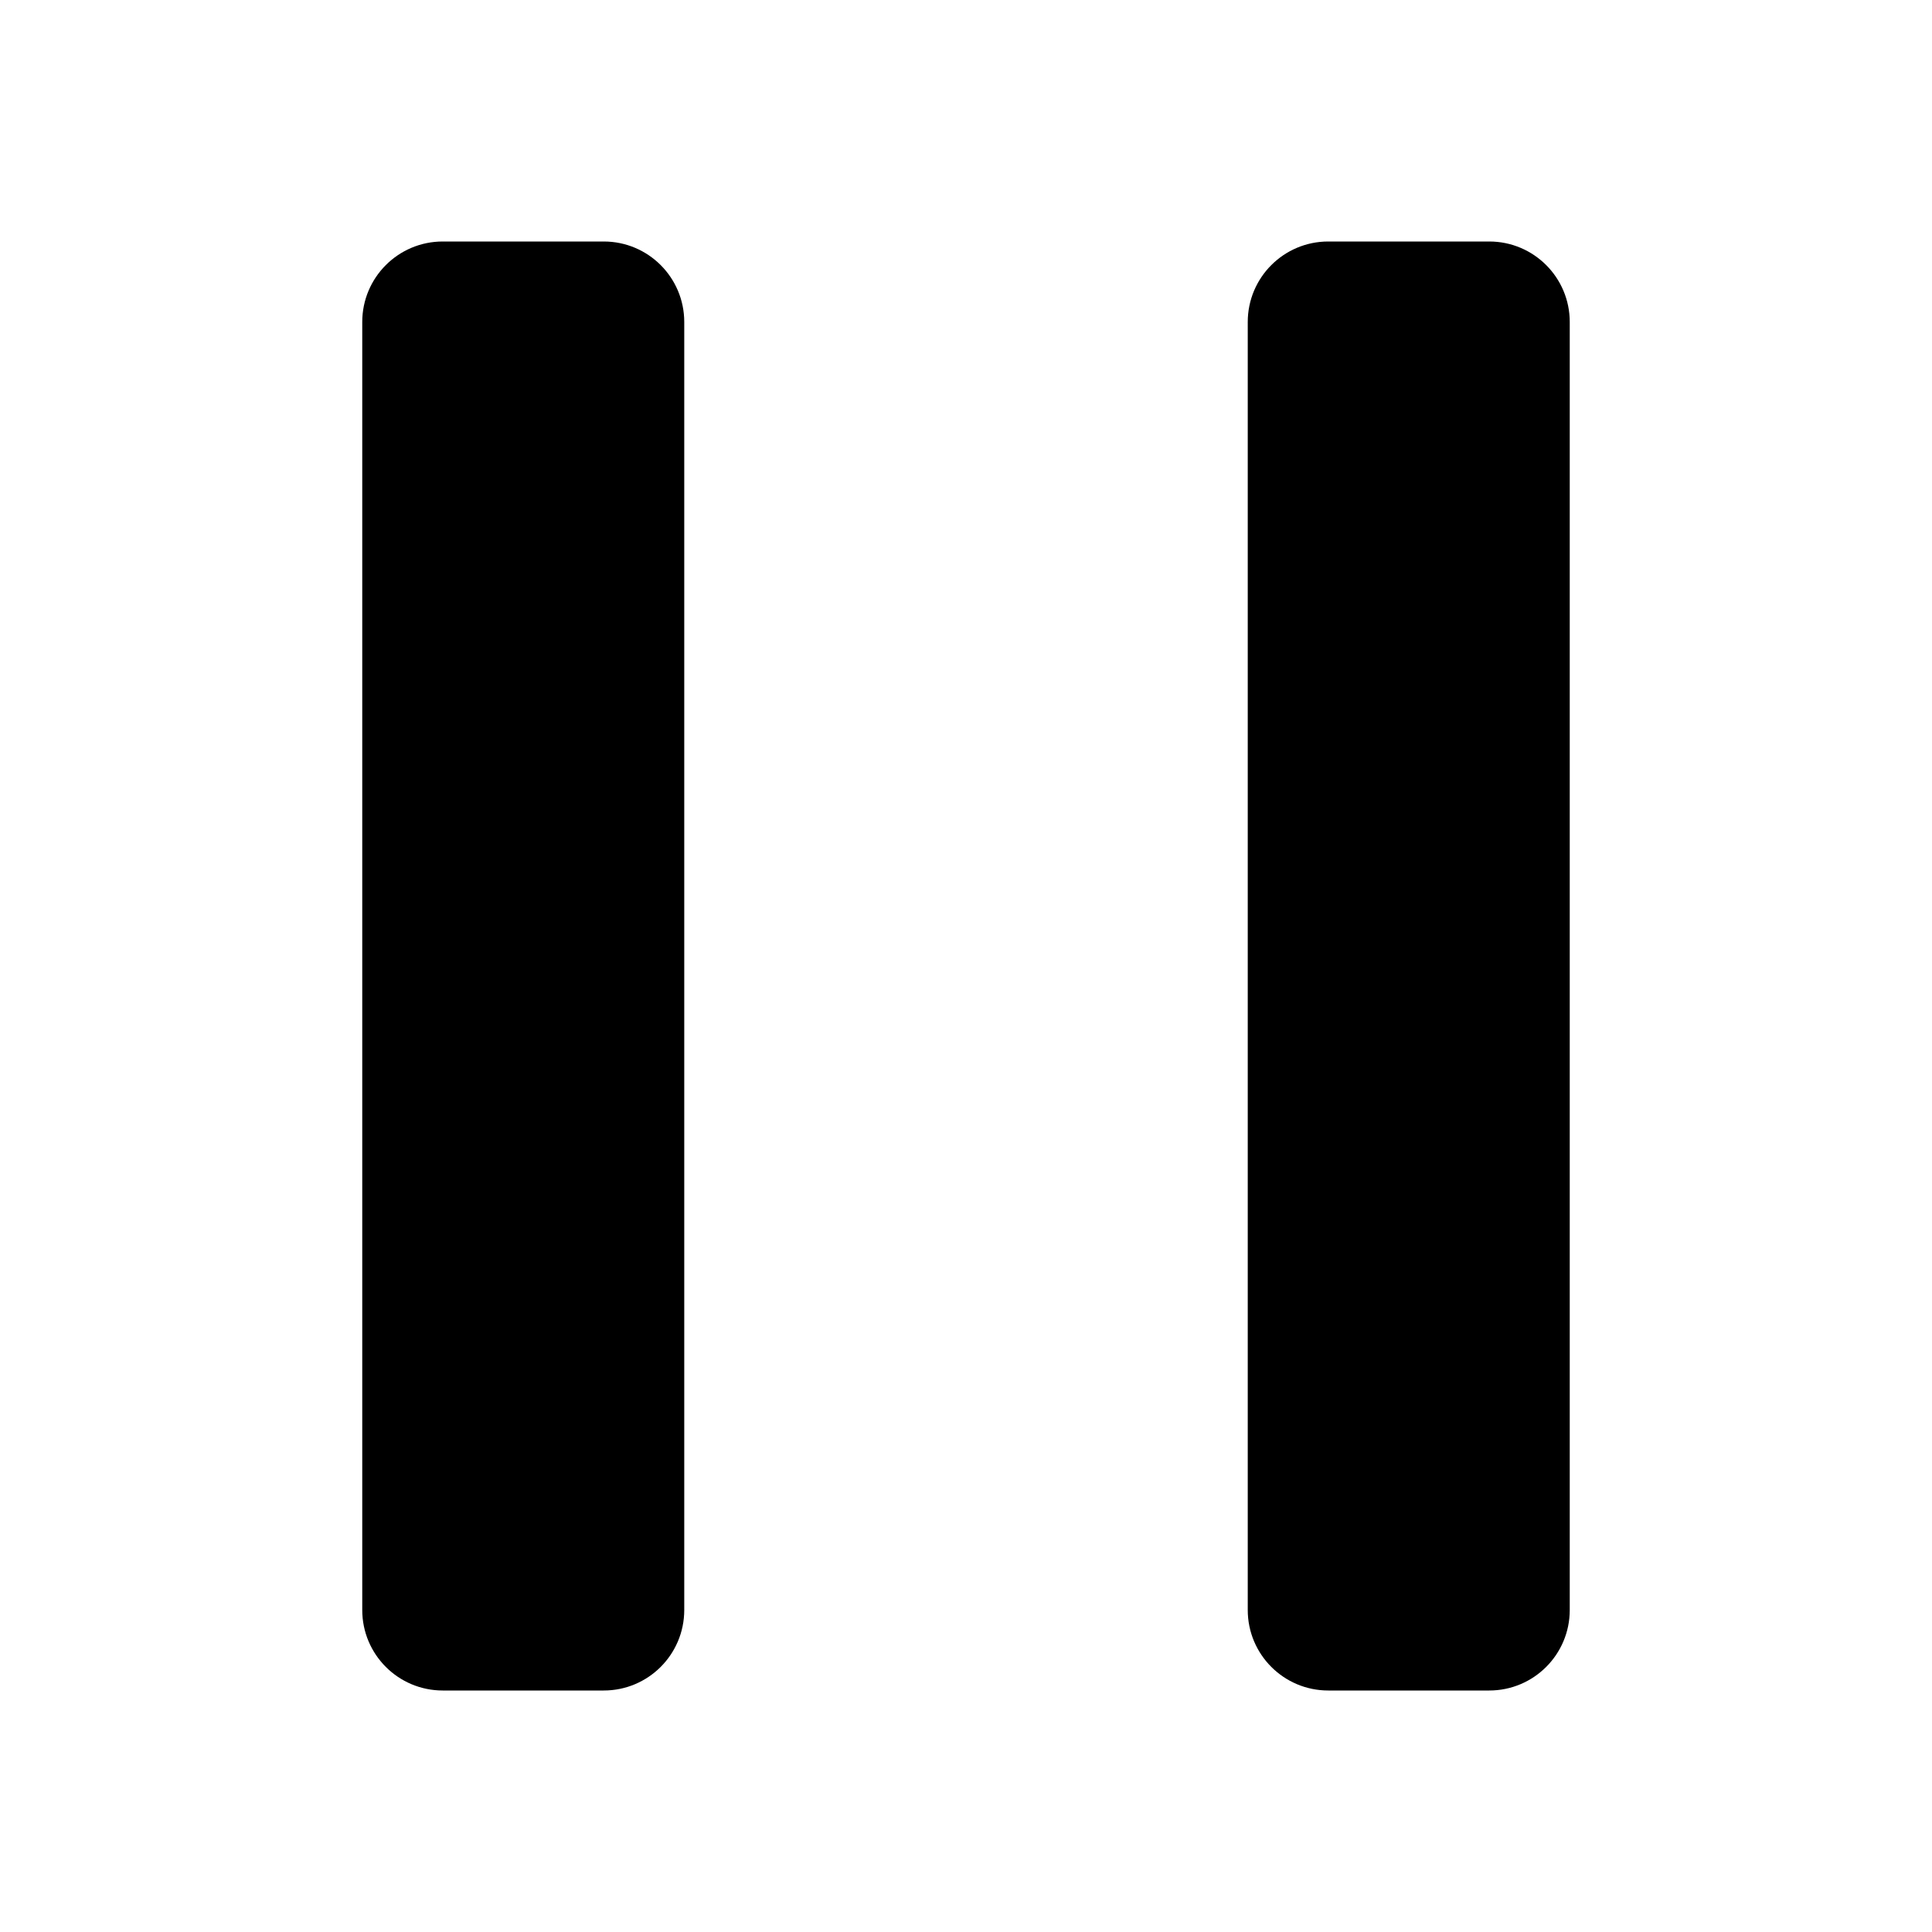
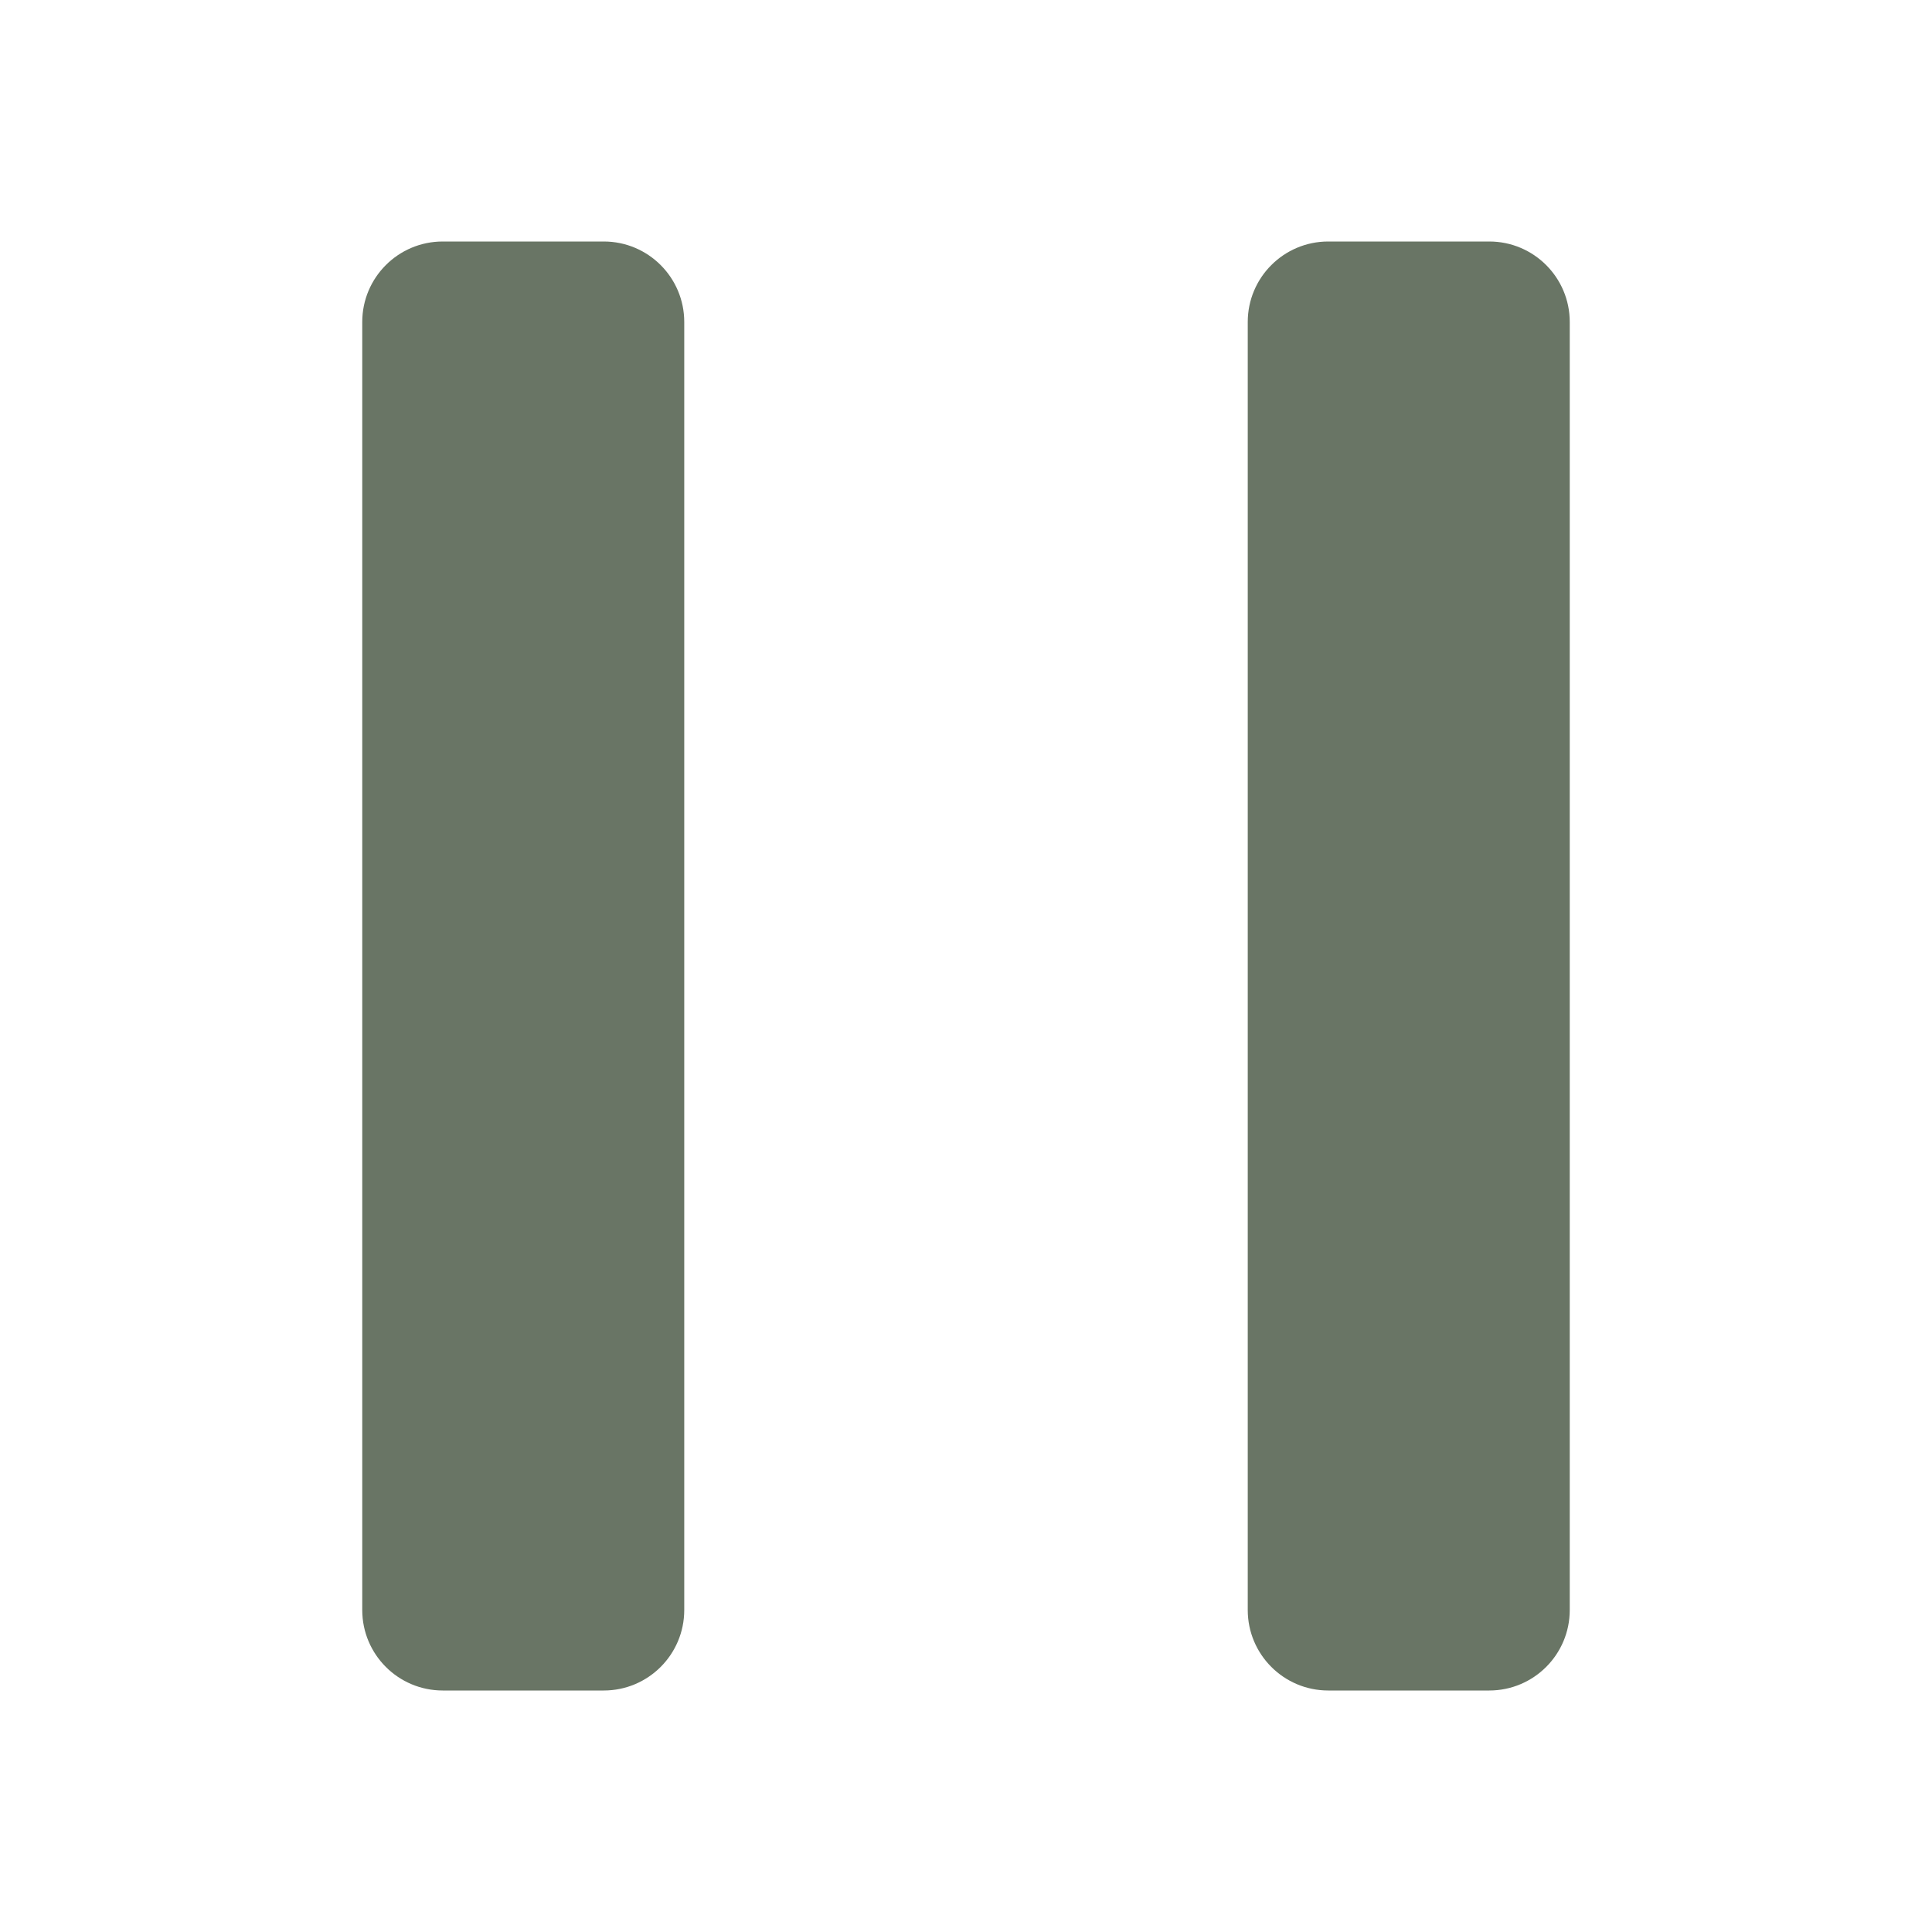
<svg xmlns="http://www.w3.org/2000/svg" width="800px" height="800px" viewBox="0 0 24 24" fill="none" version="1.1" id="svg2">
  <defs id="defs2" />
-   <rect x="4.5" y="3" width="4" height="18" rx="1" fill="#222222" id="rect1" style="fill:#000000;fill-opacity:1;stroke-width:2.268;stroke-dasharray:none" />
-   <rect x="15.5" y="3" width="4" height="18" rx="1" fill="#222222" id="rect2" style="fill:#000000;fill-opacity:1;stroke-width:2.268;stroke-dasharray:none" />
+   <rect x="4.5" y="3" width="4" height="18" rx="1" fill="#222222" id="rect1" style="fill:#697565;fill-opacity:1;stroke-width:2.268;stroke-dasharray:none" />
+   <rect x="15.5" y="3" width="4" height="18" rx="1" fill="#222222" id="rect2" style="fill:#697565;fill-opacity:1;stroke-width:2.268;stroke-dasharray:none" />
</svg>
